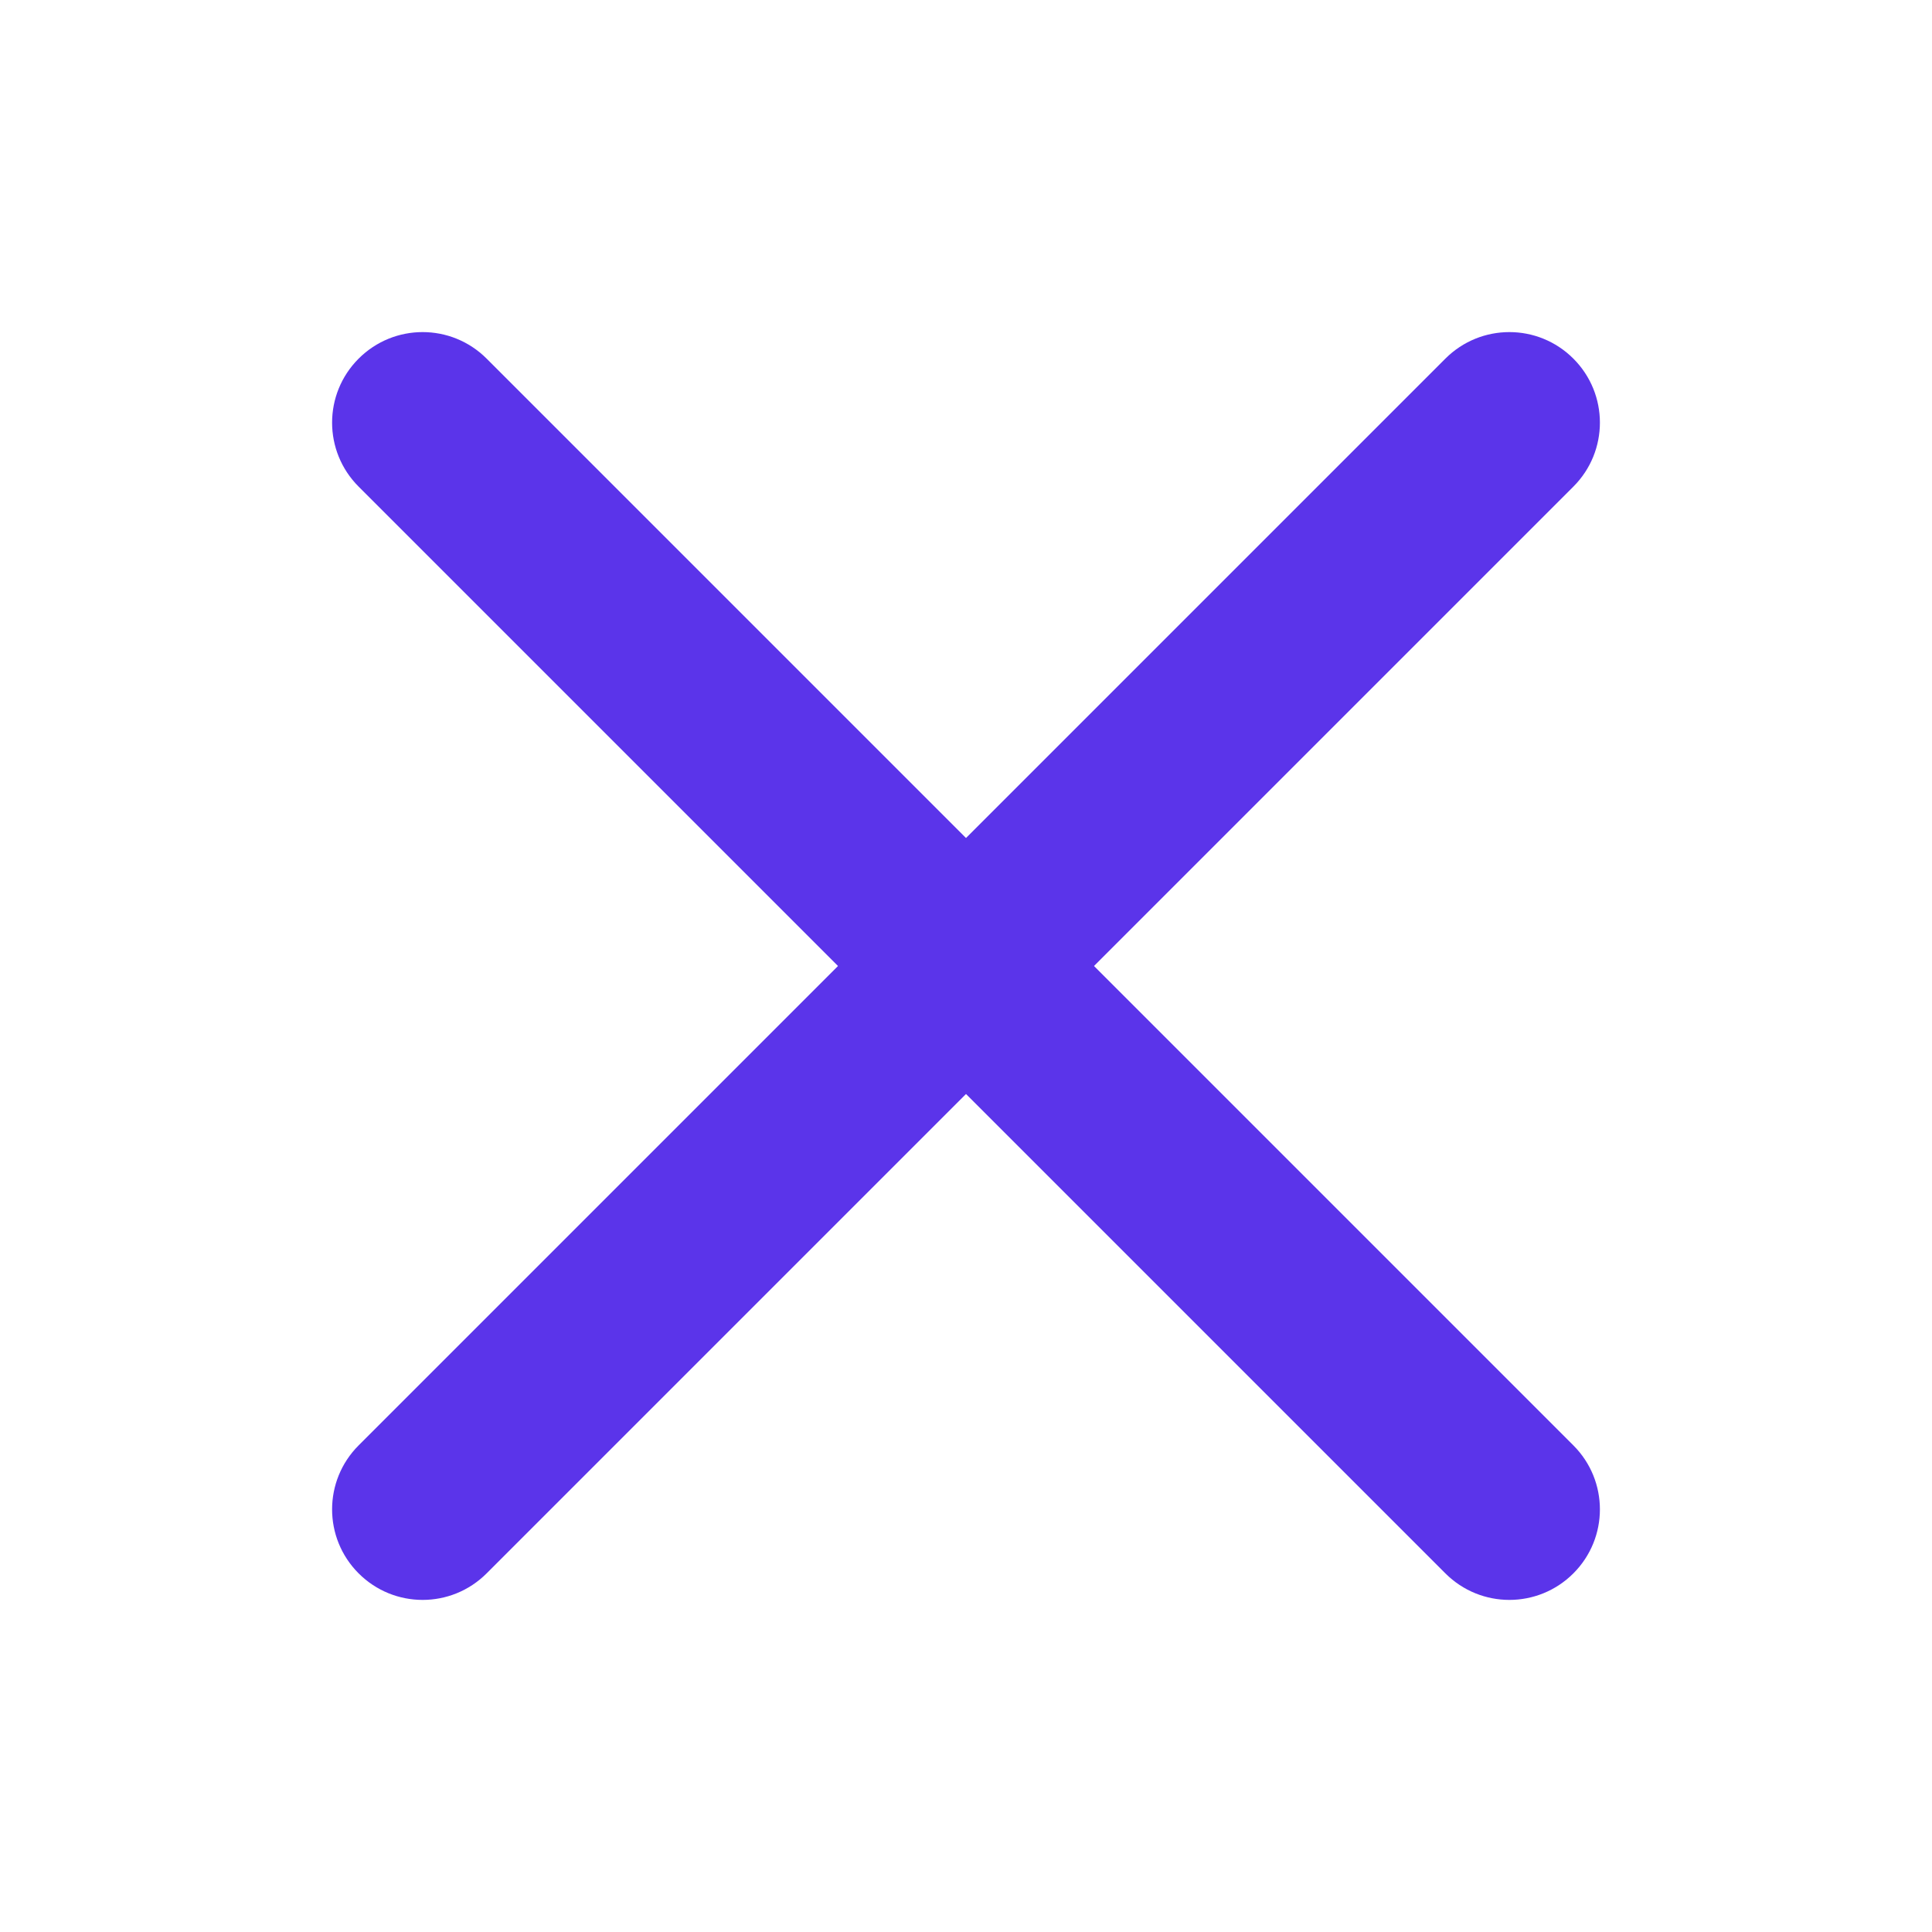
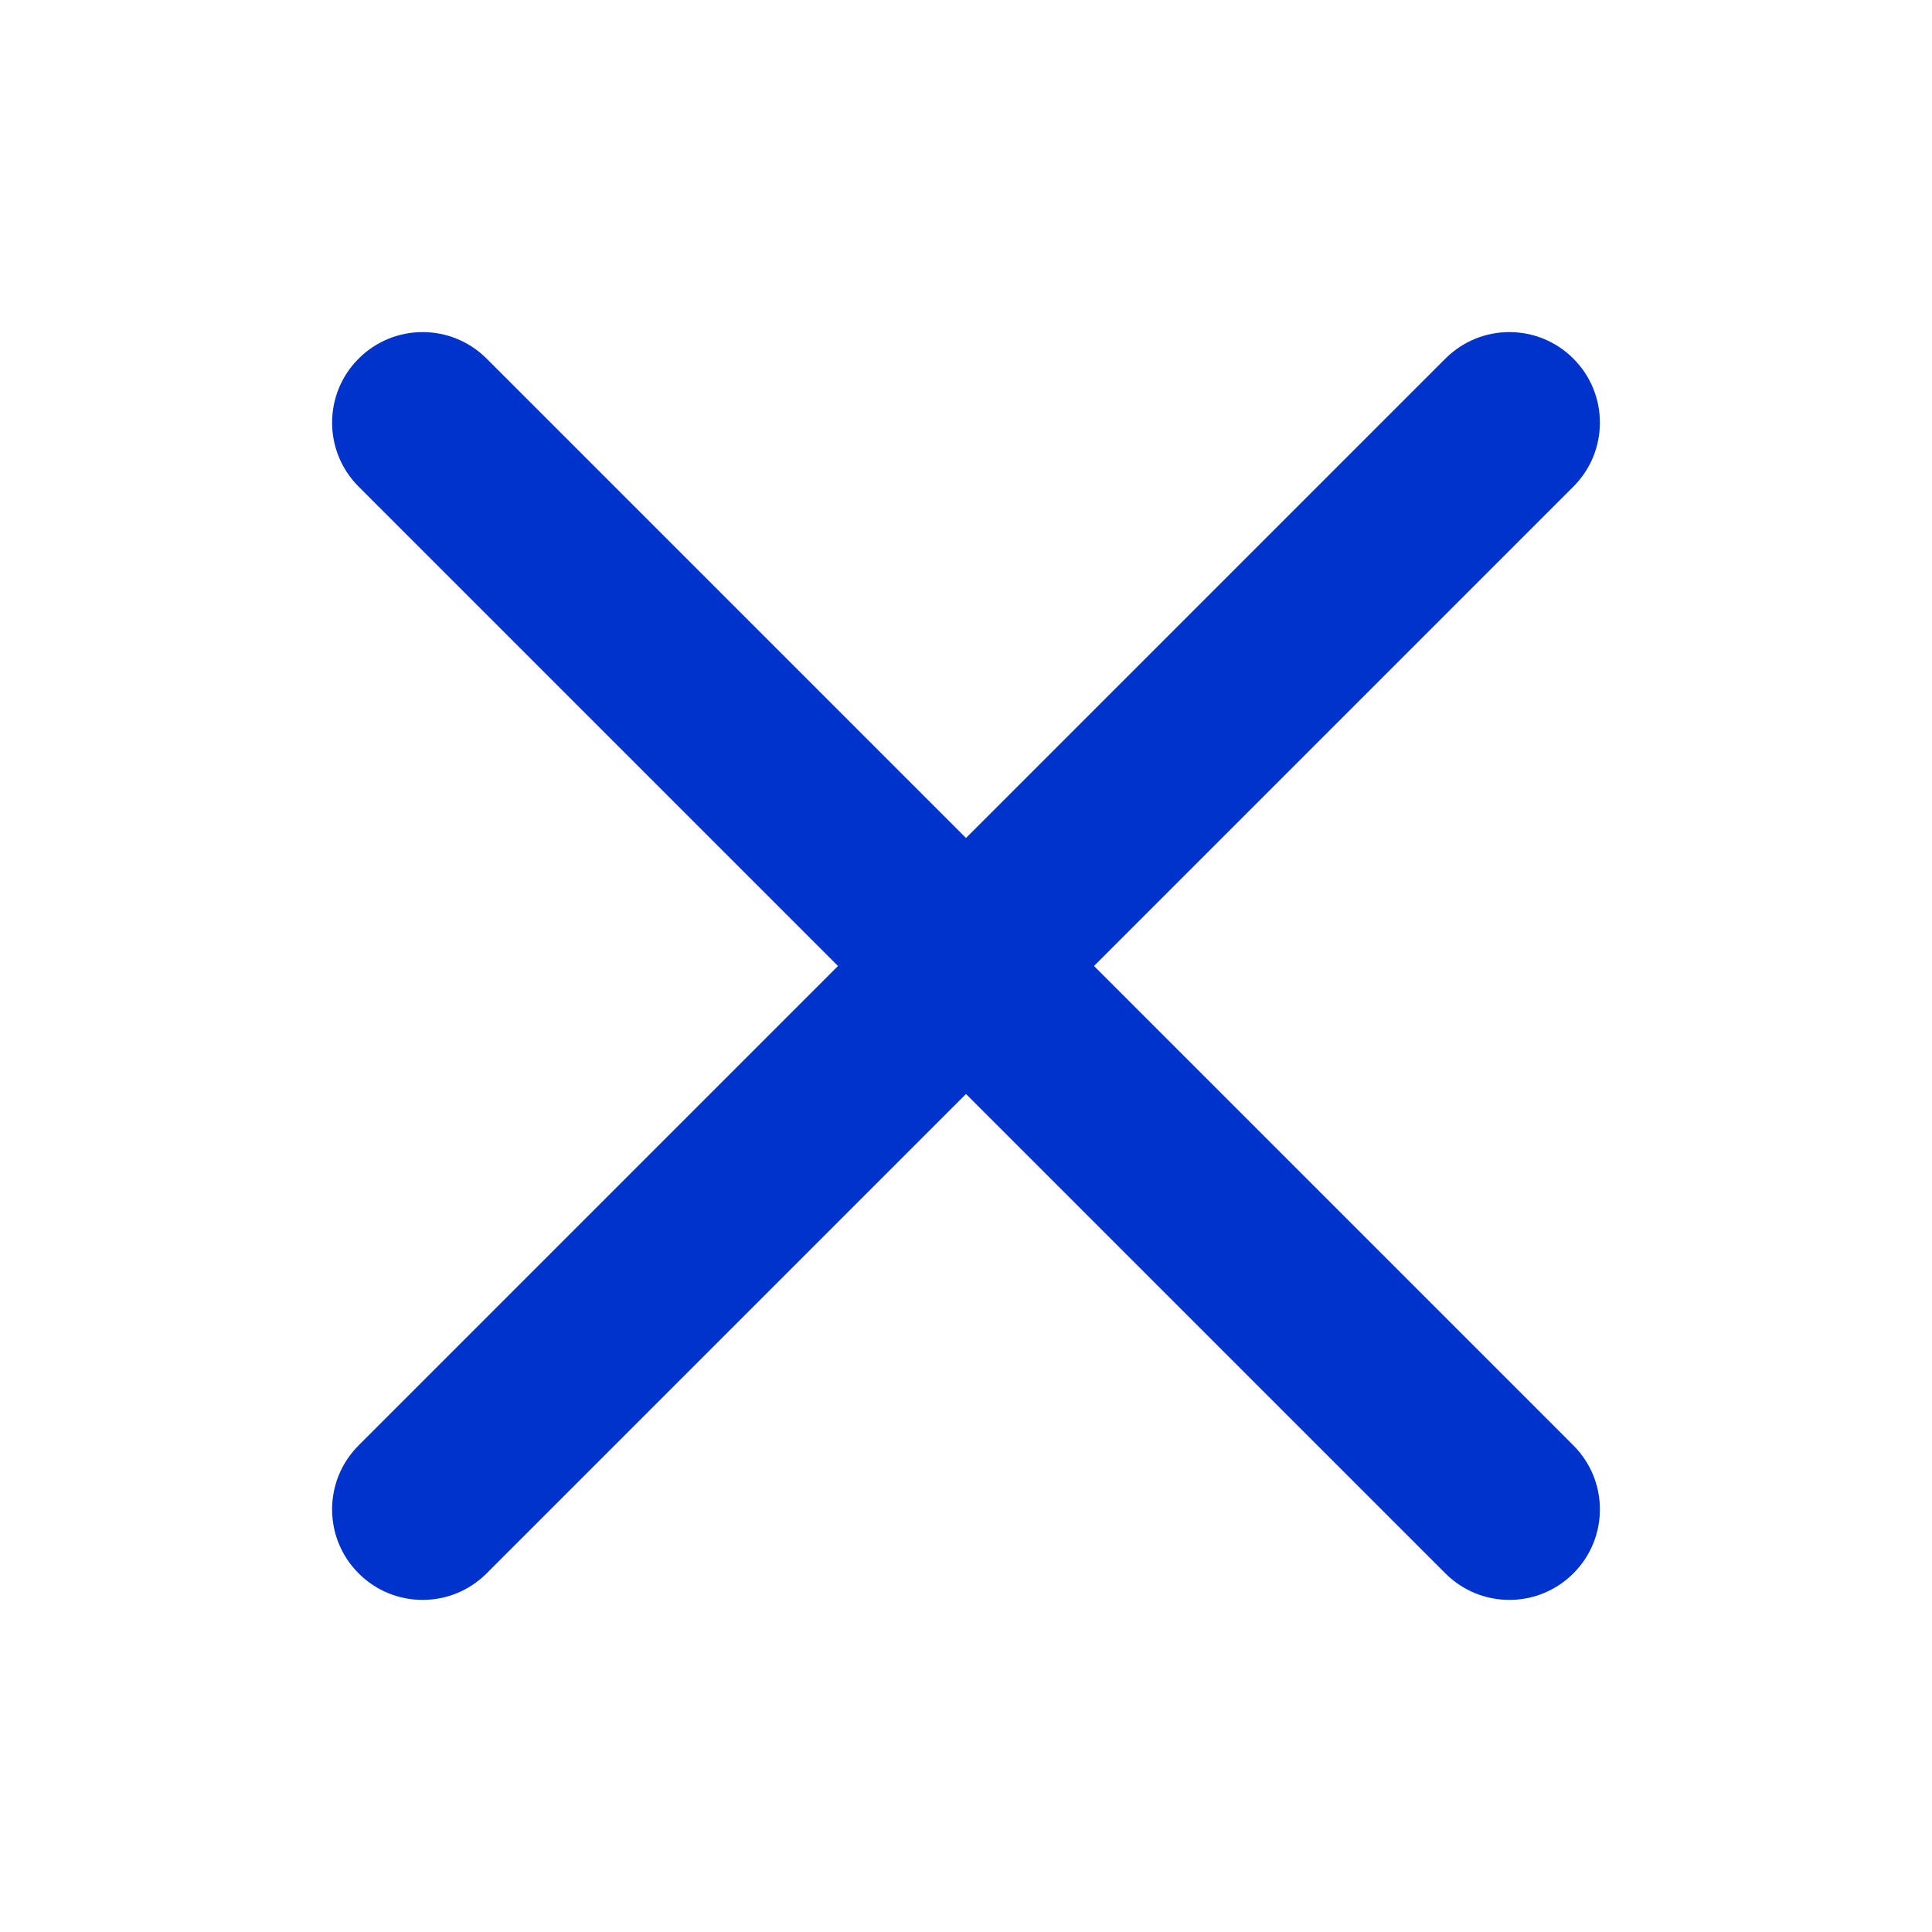
<svg xmlns="http://www.w3.org/2000/svg" width="16" height="16" viewBox="0 0 16 16" fill="none">
-   <path fill-rule="evenodd" clip-rule="evenodd" d="M13.03 2.97C13.323 3.263 13.323 3.737 13.03 4.03L4.03 13.03C3.737 13.323 3.263 13.323 2.97 13.03C2.677 12.737 2.677 12.263 2.97 11.97L11.97 2.97C12.263 2.677 12.737 2.677 13.03 2.97Z" fill="#5B34EA" />
-   <path fill-rule="evenodd" clip-rule="evenodd" d="M2.97 2.97C3.263 2.677 3.737 2.677 4.03 2.97L13.03 11.97C13.323 12.263 13.323 12.737 13.03 13.03C12.737 13.323 12.263 13.323 11.97 13.03L2.97 4.03C2.677 3.737 2.677 3.263 2.97 2.97Z" fill="#5B34EA" />
+   <path fill-rule="evenodd" clip-rule="evenodd" d="M13.03 2.97C13.323 3.263 13.323 3.737 13.03 4.03L4.03 13.03C3.737 13.323 3.263 13.323 2.97 13.03C2.677 12.737 2.677 12.263 2.97 11.97L11.97 2.97C12.263 2.677 12.737 2.677 13.03 2.97Z" fill="#0033CC" />
+   <path fill-rule="evenodd" clip-rule="evenodd" d="M2.97 2.97C3.263 2.677 3.737 2.677 4.03 2.97L13.03 11.97C13.323 12.263 13.323 12.737 13.03 13.03C12.737 13.323 12.263 13.323 11.97 13.03L2.97 4.03C2.677 3.737 2.677 3.263 2.97 2.97Z" fill="#0033CC" />
</svg>
